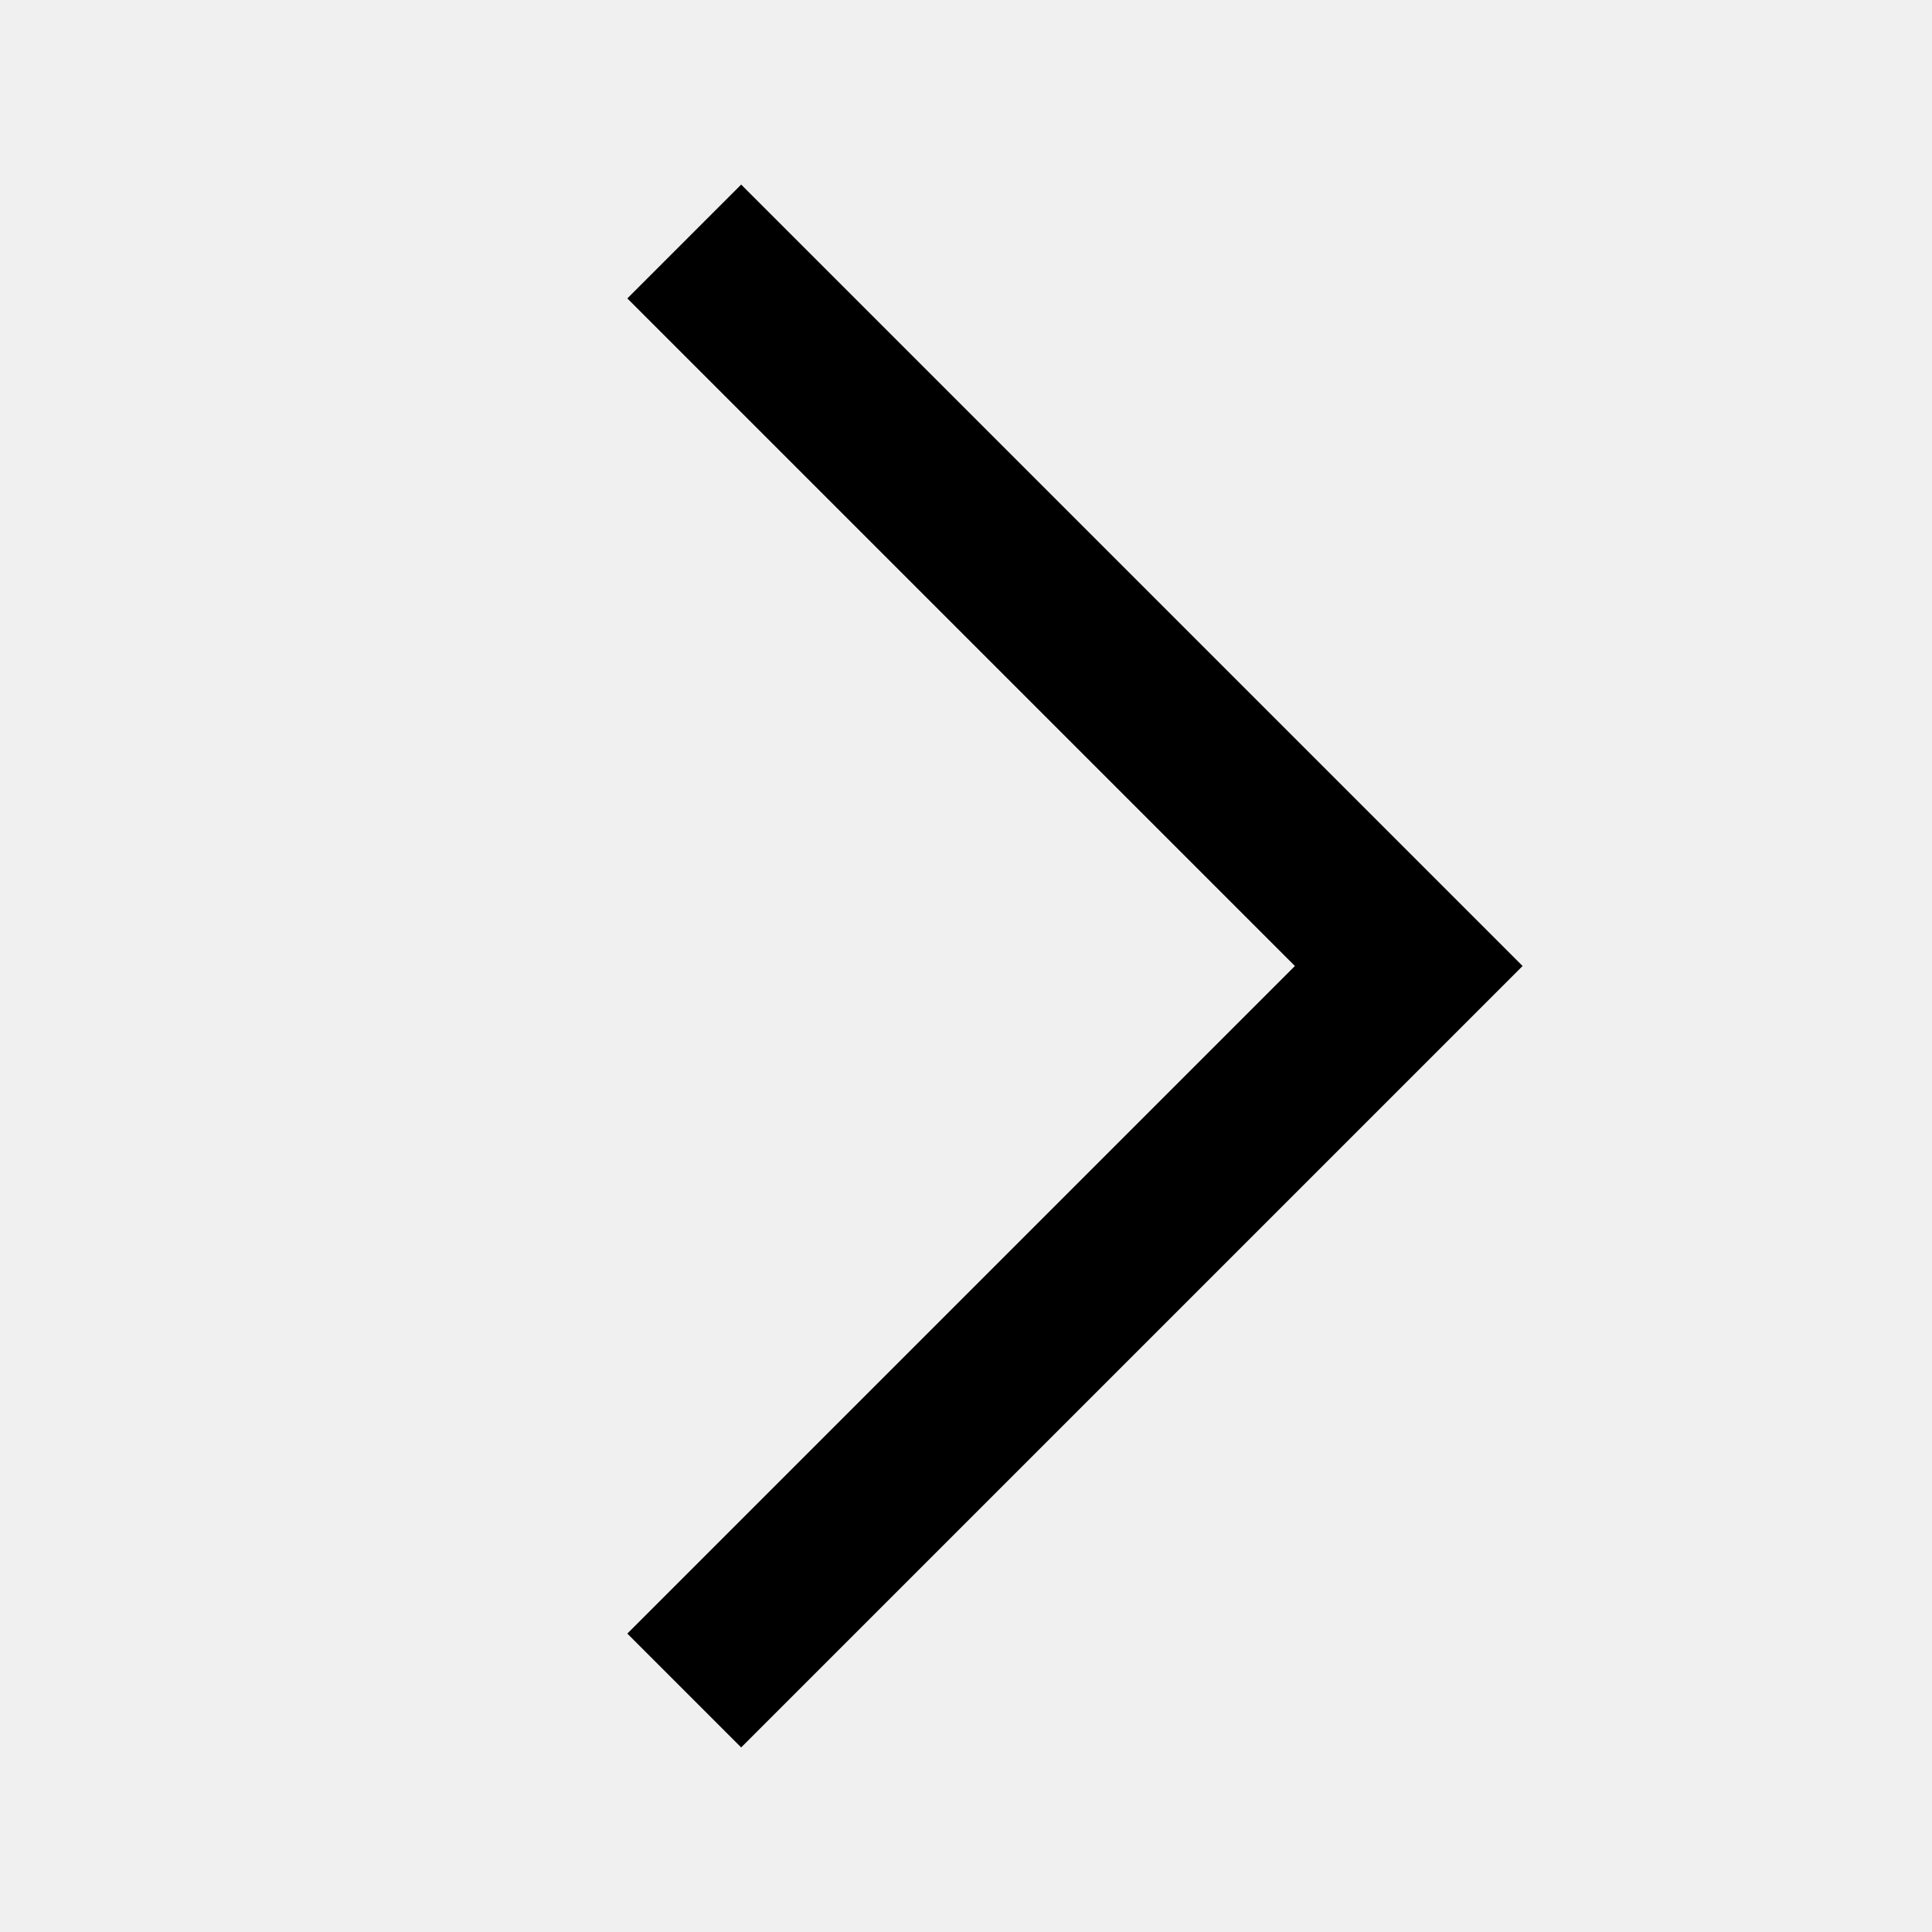
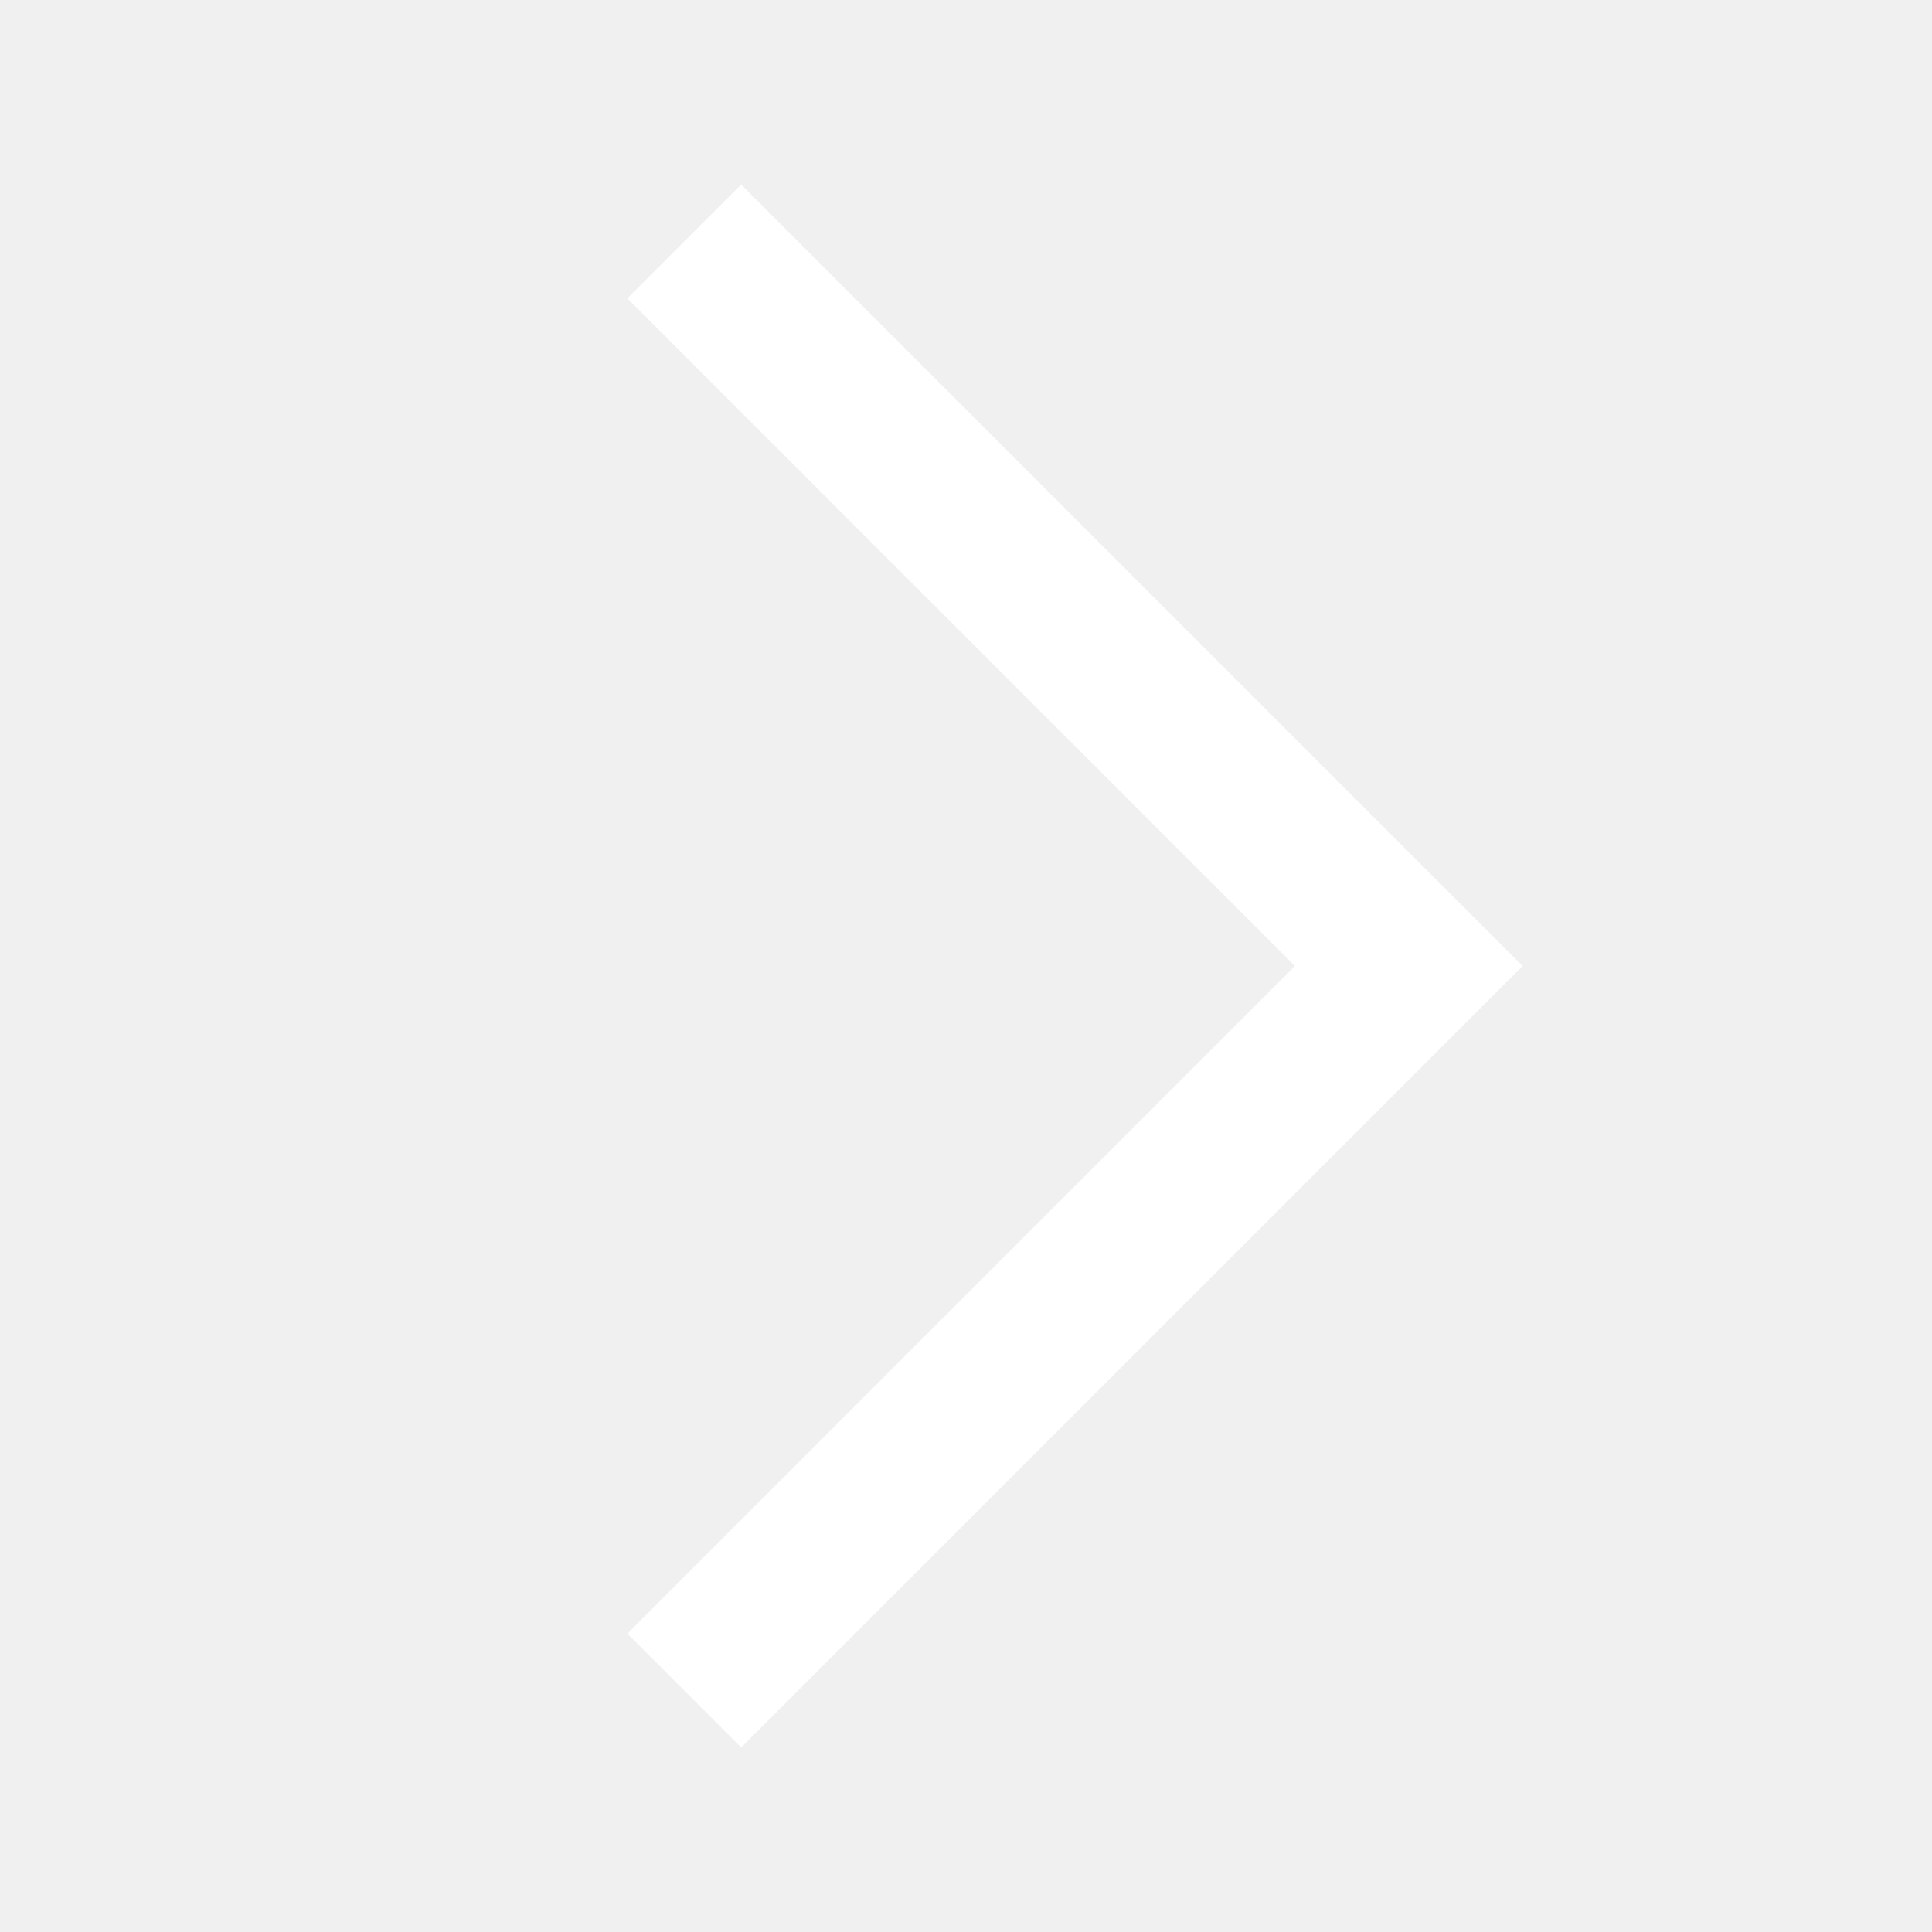
<svg xmlns="http://www.w3.org/2000/svg" enable-background="new 0 0 24 24" id="Layer_1" version="1.0" viewBox="0 0 24 24" xml:space="preserve" fill="white">
-   <polyline fill="none" points="8.5,3 17.5,12 8.5,21 " stroke="#000000" stroke-miterlimit="10" stroke-width="2" />
+   <polyline fill="none" points="8.5,3 17.5,12 8.5,21 " stroke="#ffffff" stroke-miterlimit="10" stroke-width="2" />
</svg>
